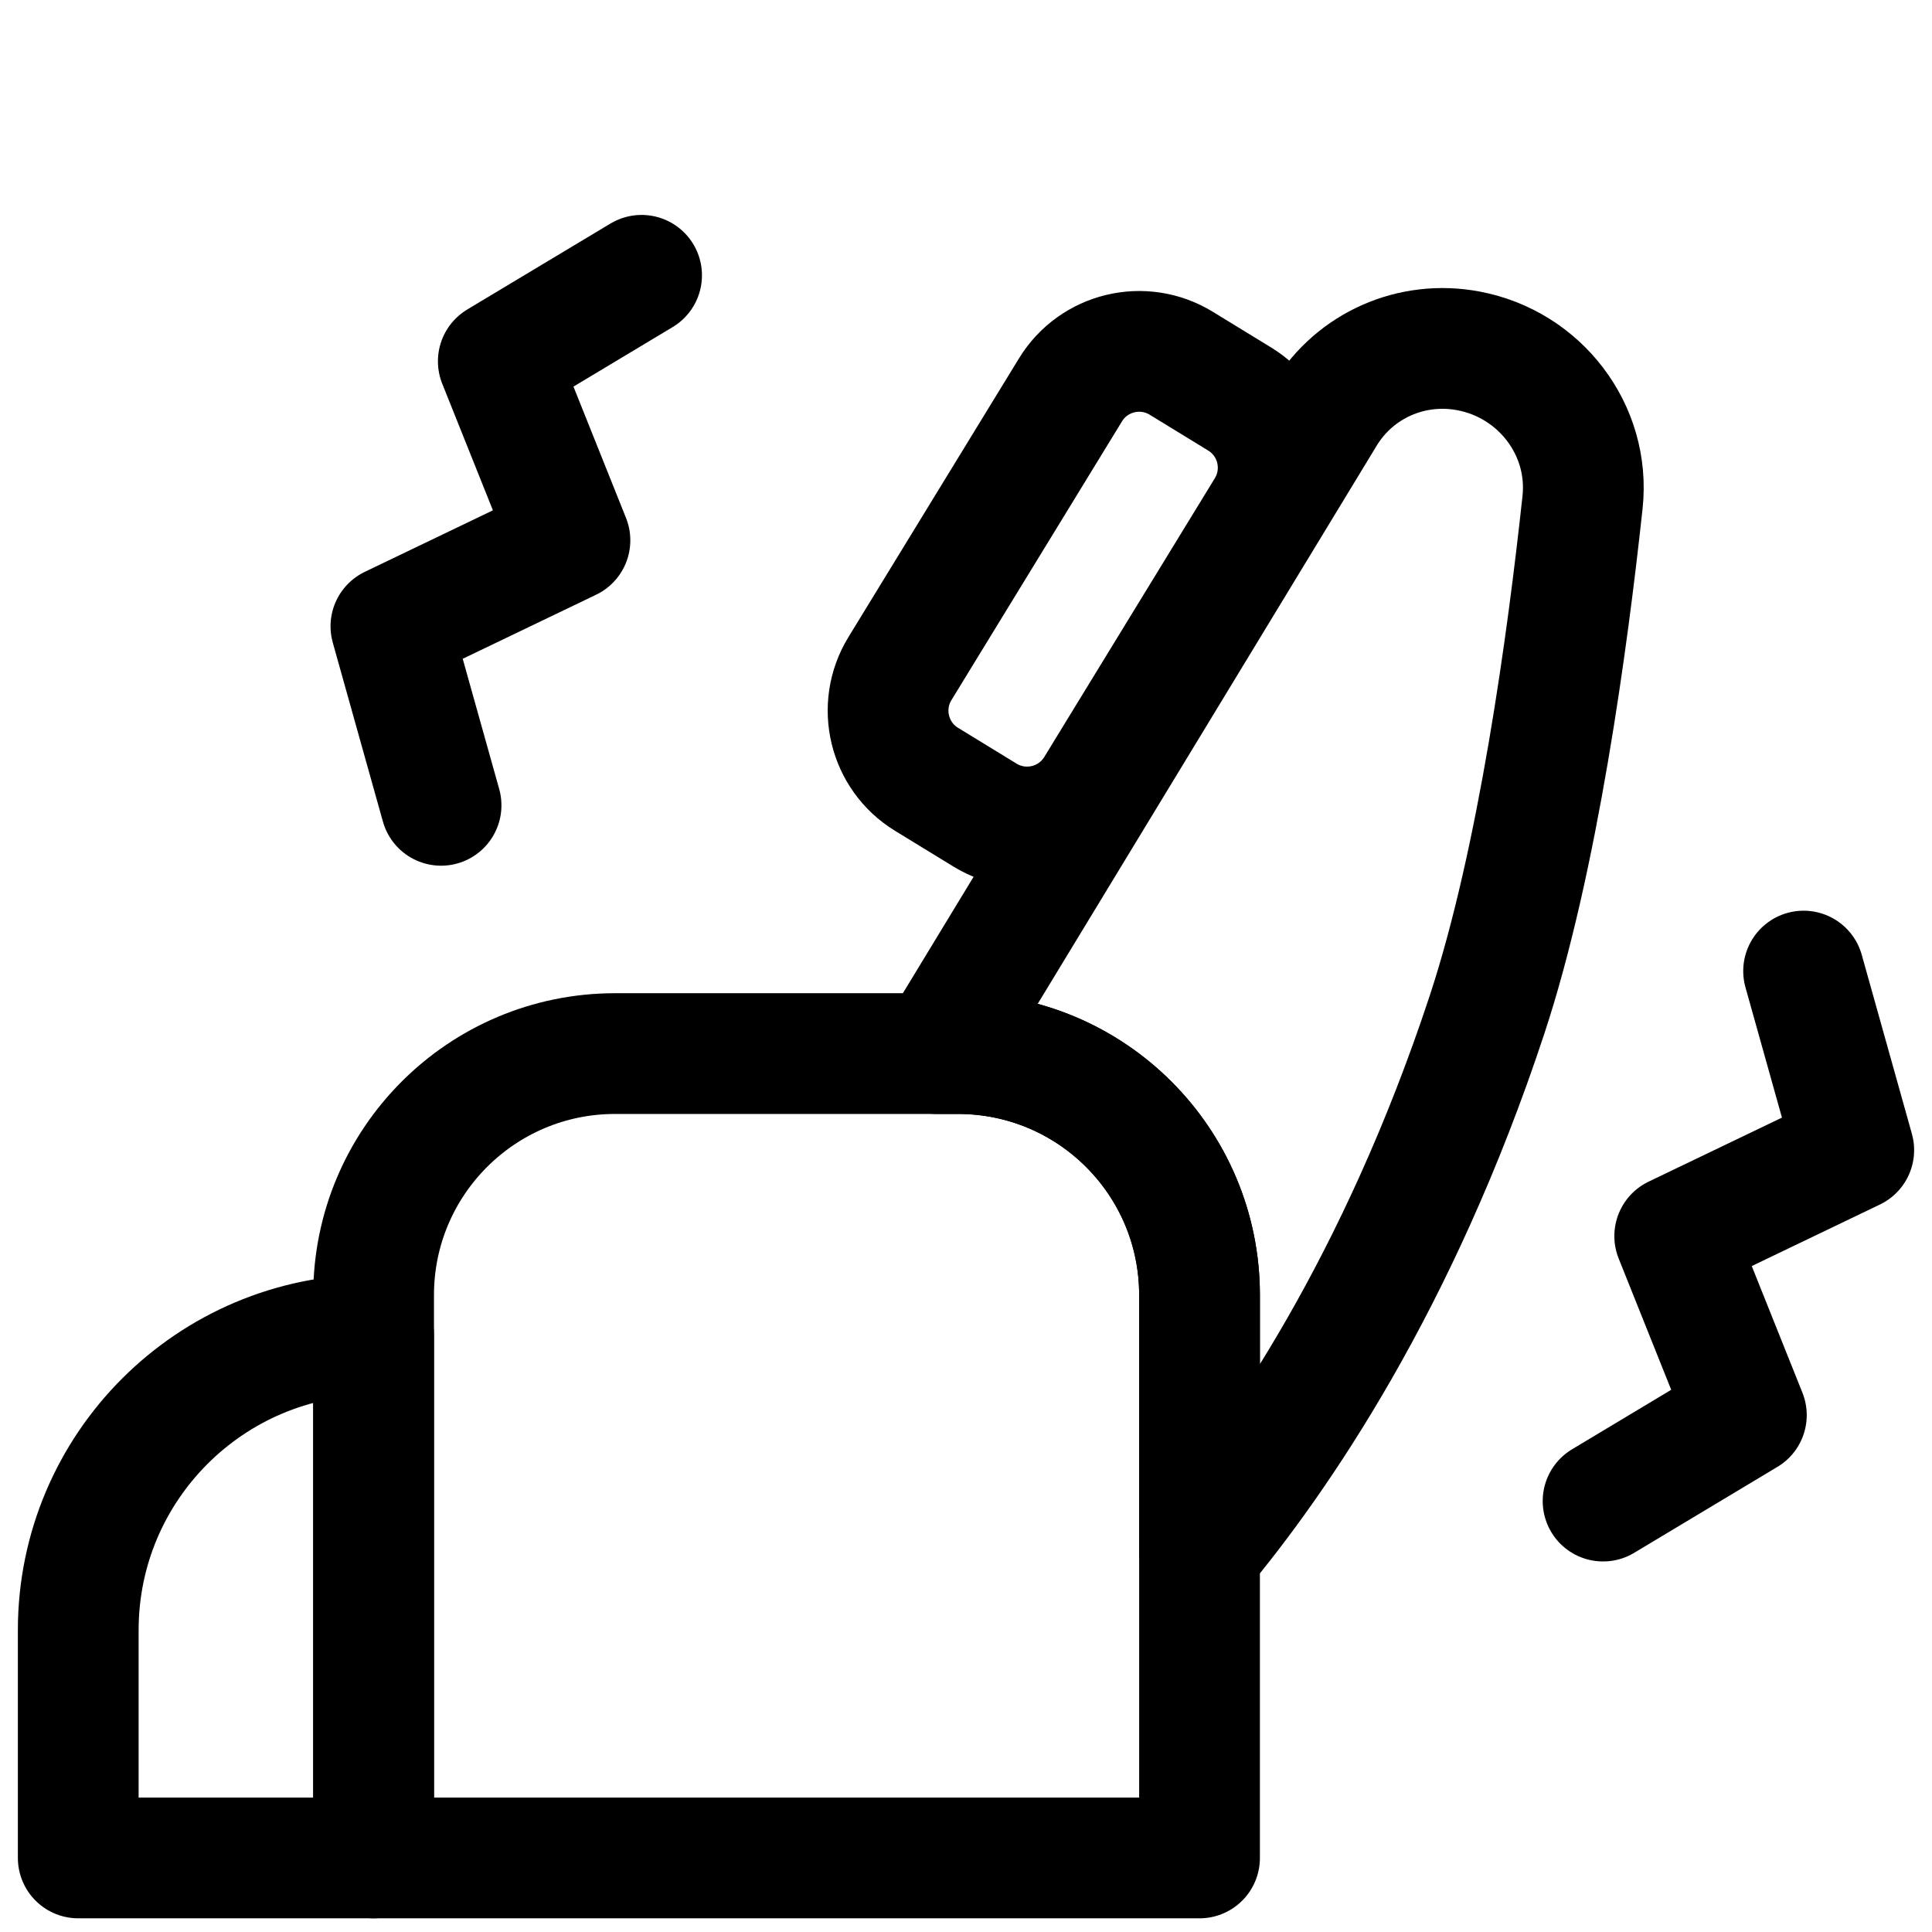
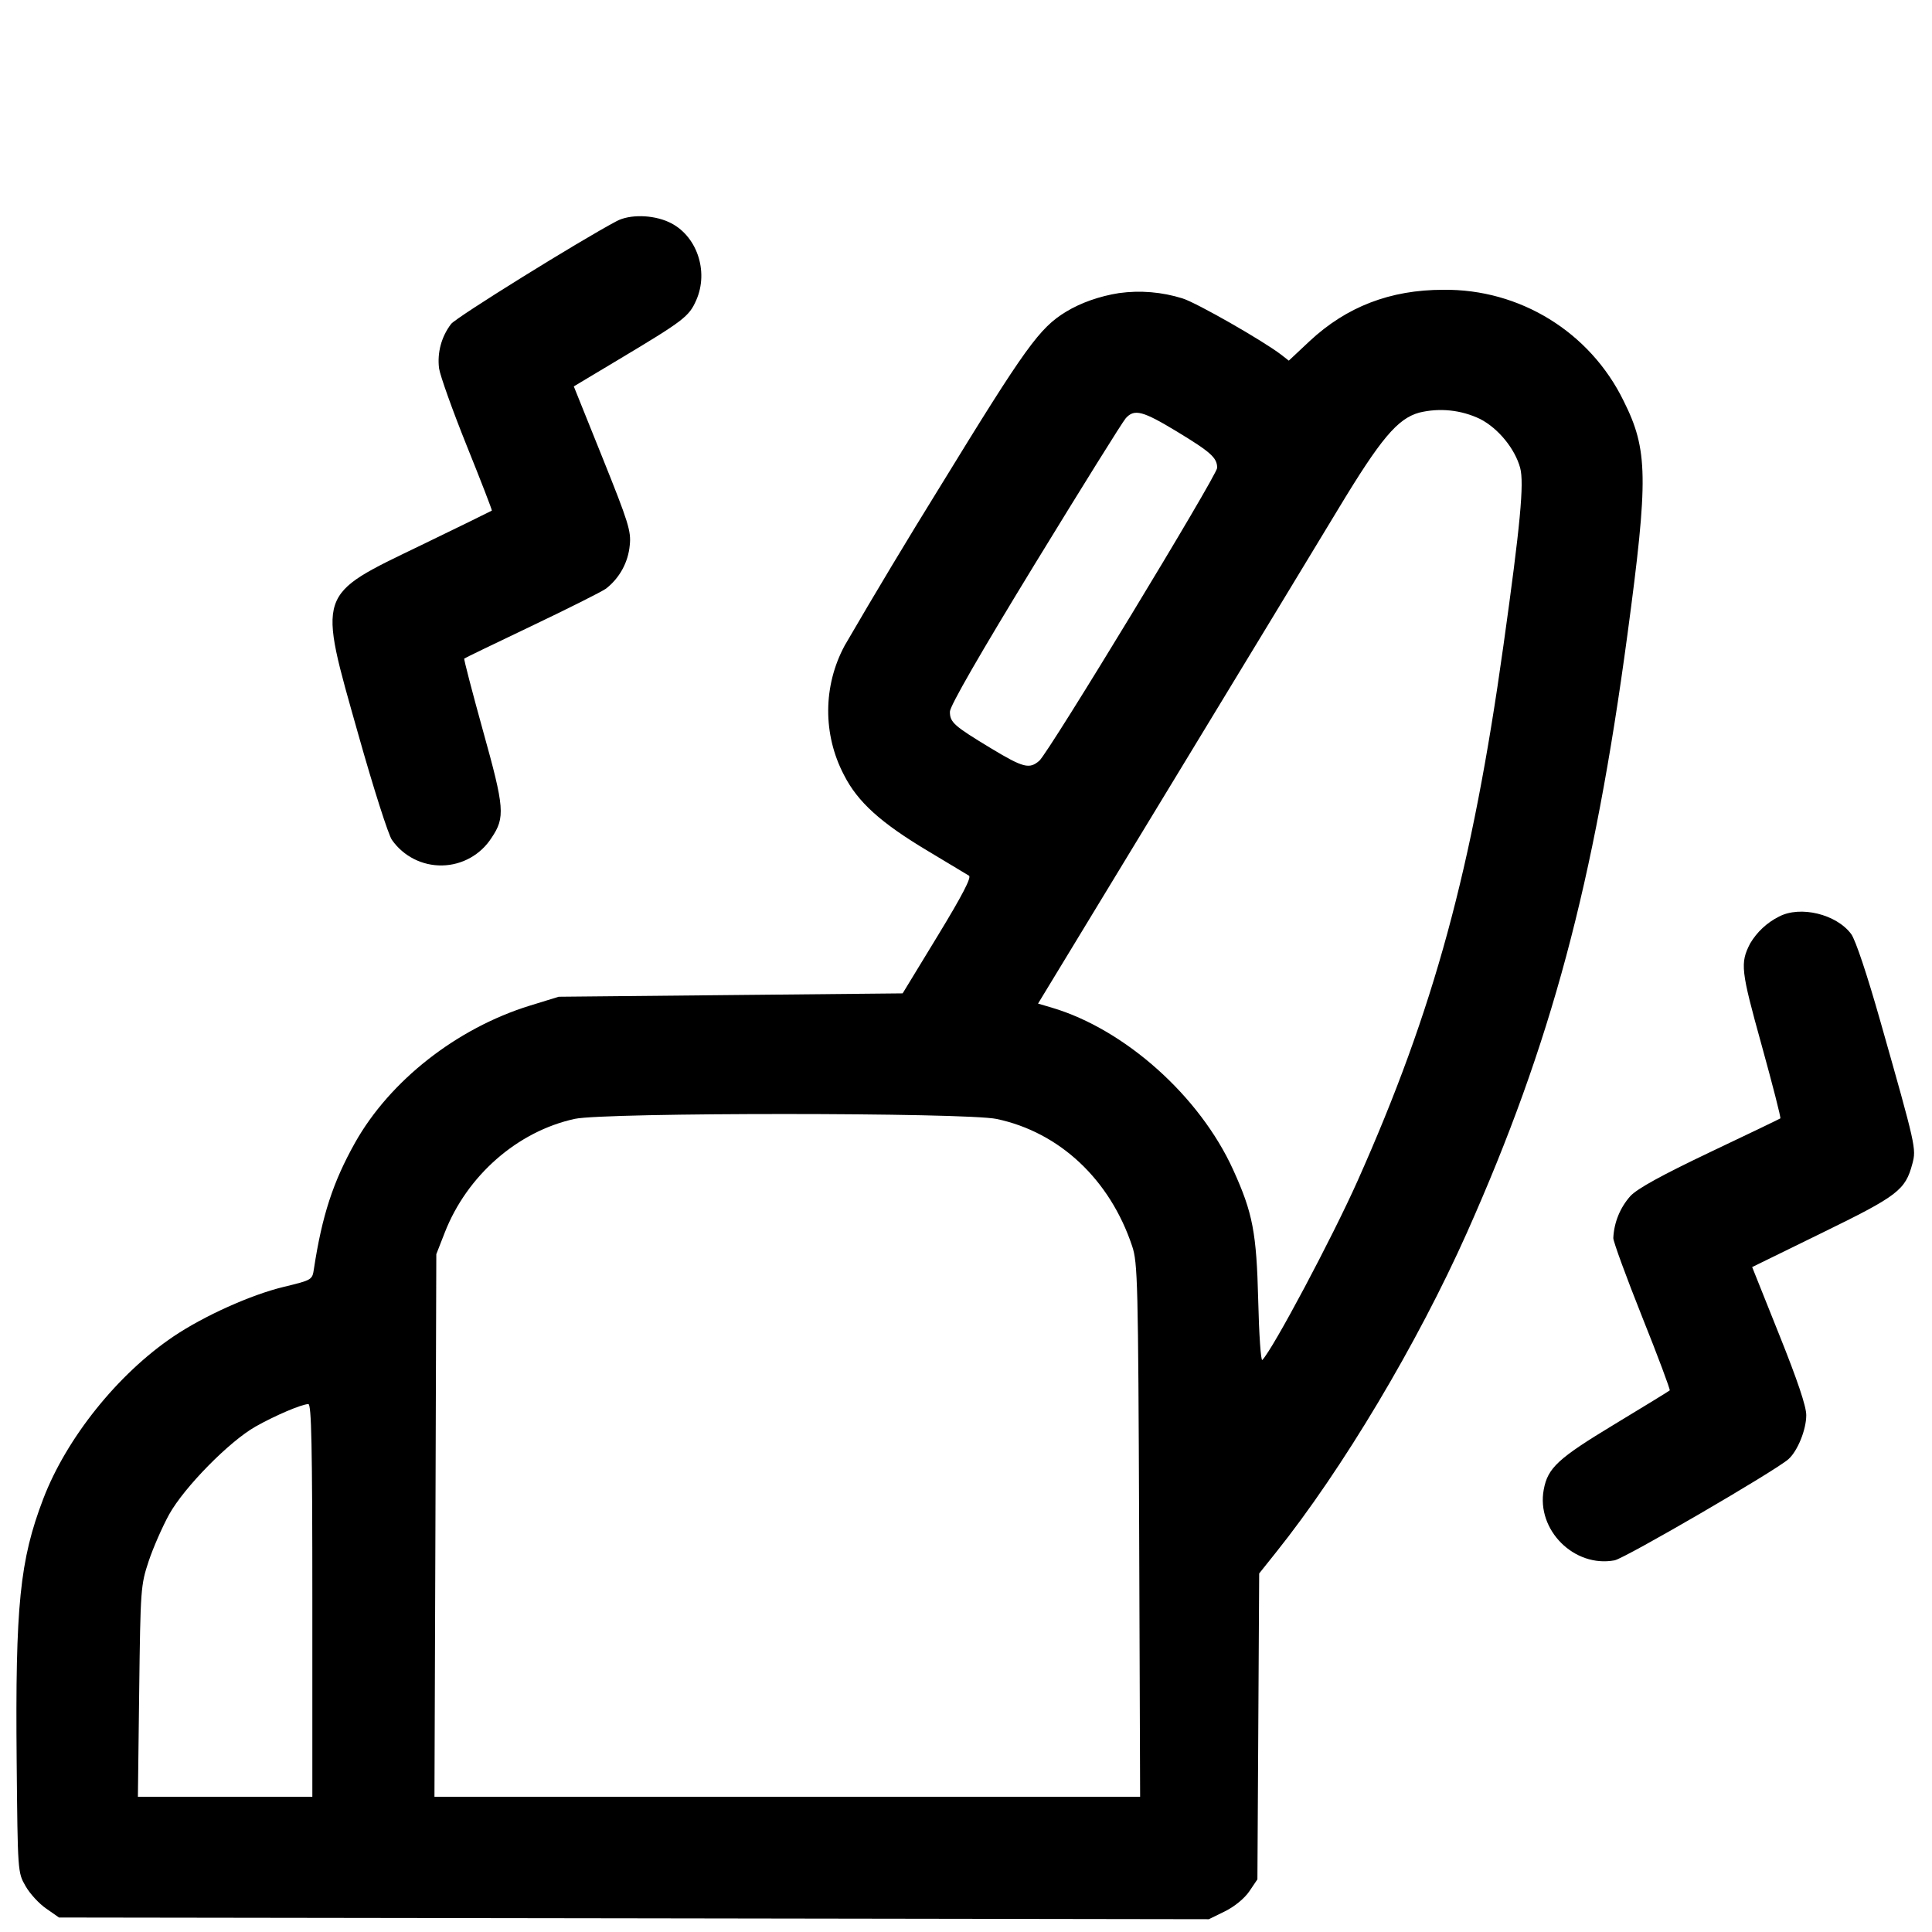
- <svg xmlns="http://www.w3.org/2000/svg" fill="none" viewBox="0 0 24 24" id="Massage-Chair-Vibrate--Streamline-Ultimate.svg" height="24" width="24">
-   <path stroke="#000000" stroke-linecap="round" stroke-linejoin="round" stroke-miterlimit="10" d="m5.479 10.004 -0.623 -2.224 2.224 -1.068 -0.89 -2.224 1.78 -1.068" stroke-width="1.5" />
-   <path stroke="#000000" stroke-linecap="round" stroke-linejoin="round" d="M4.641 16.581c-2.026 0 -3.669 1.643 -3.669 3.669l0 2.83H4.641l0 -6.499Z" stroke-width="1.5" />
-   <path stroke="#000000" stroke-linecap="round" stroke-linejoin="round" d="M11.51 9.681c-0.471 -0.288 -0.619 -0.904 -0.331 -1.375l2.119 -3.463c0.288 -0.471 0.904 -0.619 1.375 -0.331l0.727 0.445c0.471 0.288 0.619 0.904 0.331 1.375l-2.119 3.463c-0.288 0.471 -0.904 0.619 -1.375 0.331l-0.727 -0.445Z" stroke-width="1.5" />
-   <path stroke="#000000" stroke-linecap="round" stroke-linejoin="round" d="M4.641 16.088c0 -1.657 1.343 -3 3 -3h4.26c1.657 0 3 1.343 3 3V23.08H4.641v-6.992Z" stroke-width="1.5" />
-   <path stroke="#000000" stroke-linecap="round" stroke-linejoin="round" d="M18.243 4.359c-0.706 -0.134 -1.413 0.179 -1.783 0.789l-4.822 7.94h0.263c1.657 0 3 1.343 3 3v3.189c0.968 -1.16 2.471 -3.338 3.571 -6.671 0.634 -1.921 1.003 -4.658 1.187 -6.368 0.096 -0.898 -0.53 -1.712 -1.416 -1.879Z" stroke-width="1.5" />
-   <path stroke="#000000" stroke-linecap="round" stroke-linejoin="round" stroke-miterlimit="10" d="m22.405 12.063 0.623 2.224 -2.224 1.068 0.89 2.224 -1.78 1.068" stroke-width="1.5" />
+ <svg xmlns="http://www.w3.org/2000/svg" fill="none" height="24" width="24">
+   <path d="M7.66 2.747c-.461.244-1.991 1.194-2.056 1.277a.756.756 0 0 0-.15.551c.013.091.168.524.344.962.177.439.317.801.312.806-.006.005-.398.197-.873.427-1.316.636-1.292.563-.783 2.364.185.657.372 1.242.415 1.3a.745.745 0 0 0 1.237-.026c.171-.254.162-.369-.106-1.33-.135-.487-.24-.891-.233-.897.007-.007.382-.188.833-.403.451-.215.868-.424.927-.465a.773.773 0 0 0 .296-.54c.019-.173-.016-.284-.337-1.083l-.358-.89.546-.327c.821-.491.885-.54.975-.744.161-.364.003-.815-.342-.971-.203-.092-.485-.097-.647-.011m6.24.894c-.241.038-.474.12-.658.232-.33.201-.503.441-1.562 2.169a82.961 82.961 0 0 0-1.187 1.977 1.714 1.714 0 0 0-.009 1.608c.17.335.454.593 1.047.947l.506.304c.033.021-.084.247-.388.746l-.436.716-2.137.021-2.136.021-.36.111c-.907.281-1.737.932-2.17 1.703-.273.487-.409.904-.51 1.564-.021.14-.021.14-.379.227-.405.098-.988.36-1.366.615-.691.466-1.329 1.262-1.618 2.018-.291.762-.348 1.321-.33 3.26.013 1.377.013 1.38.11 1.549.053.094.169.22.257.28l.159.111 7.142.01 7.142.011.202-.099c.12-.06.241-.16.301-.248l.1-.148.011-1.9.011-1.9.21-.263c.824-1.03 1.756-2.593 2.372-3.973 1.042-2.339 1.577-4.331 1.993-7.43.261-1.944.256-2.293-.048-2.9a2.458 2.458 0 0 0-2.242-1.38c-.656 0-1.201.21-1.66.639l-.257.241-.095-.074c-.225-.173-1.051-.645-1.225-.699a1.812 1.812 0 0 0-.79-.066m4.487 1.564c.225.116.432.369.497.607.051.189.002.71-.208 2.208-.388 2.778-.863 4.522-1.812 6.65-.316.708-1.049 2.086-1.183 2.224-.018.018-.041-.315-.051-.74-.021-.841-.067-1.085-.31-1.62-.415-.916-1.346-1.748-2.255-2.017l-.17-.05 1.618-2.664c.89-1.464 1.841-3.032 2.113-3.483.525-.87.734-1.119 1.003-1.194a1.13 1.13 0 0 1 .758.079m-3.765.157c.42.255.498.325.498.45 0 .09-2.092 3.536-2.209 3.638-.123.107-.199.088-.6-.154-.463-.28-.511-.323-.511-.455 0-.07.37-.713 1.058-1.839.583-.953 1.089-1.766 1.127-1.807.107-.119.211-.091.637.167m7.478 6.024a.867.867 0 0 0-.359.334c-.126.245-.116.332.142 1.261.137.495.242.905.233.912-.009.007-.403.197-.876.421-.598.285-.899.45-.987.544a.844.844 0 0 0-.212.522c0 .044.161.484.358.978.198.494.351.905.343.914-.009.009-.319.199-.688.422-.7.423-.827.54-.877.81-.094.501.378.973.88.879.127-.024 1.991-1.108 2.159-1.256.114-.101.222-.367.222-.547.001-.108-.109-.434-.336-1l-.336-.84.872-.427c.938-.458 1.031-.529 1.118-.856.05-.188.045-.211-.396-1.765-.166-.585-.31-1.016-.364-1.089-.183-.247-.632-.356-.896-.217M12.38 13.9c.782.165 1.408.752 1.684 1.58.069.205.075.445.087 3.53l.012 3.31H5.397l.012-3.37.011-3.37.104-.266c.276-.71.904-1.26 1.616-1.415.371-.081 4.854-.08 5.24.001m-8.5 5.98v2.44H1.713l.016-1.31c.016-1.276.019-1.318.118-1.617.056-.168.171-.429.254-.58.188-.338.747-.907 1.074-1.092.243-.137.568-.276.655-.279.039-.002.05.512.05 2.438" fill-rule="evenodd" fill="#000" />
</svg>
